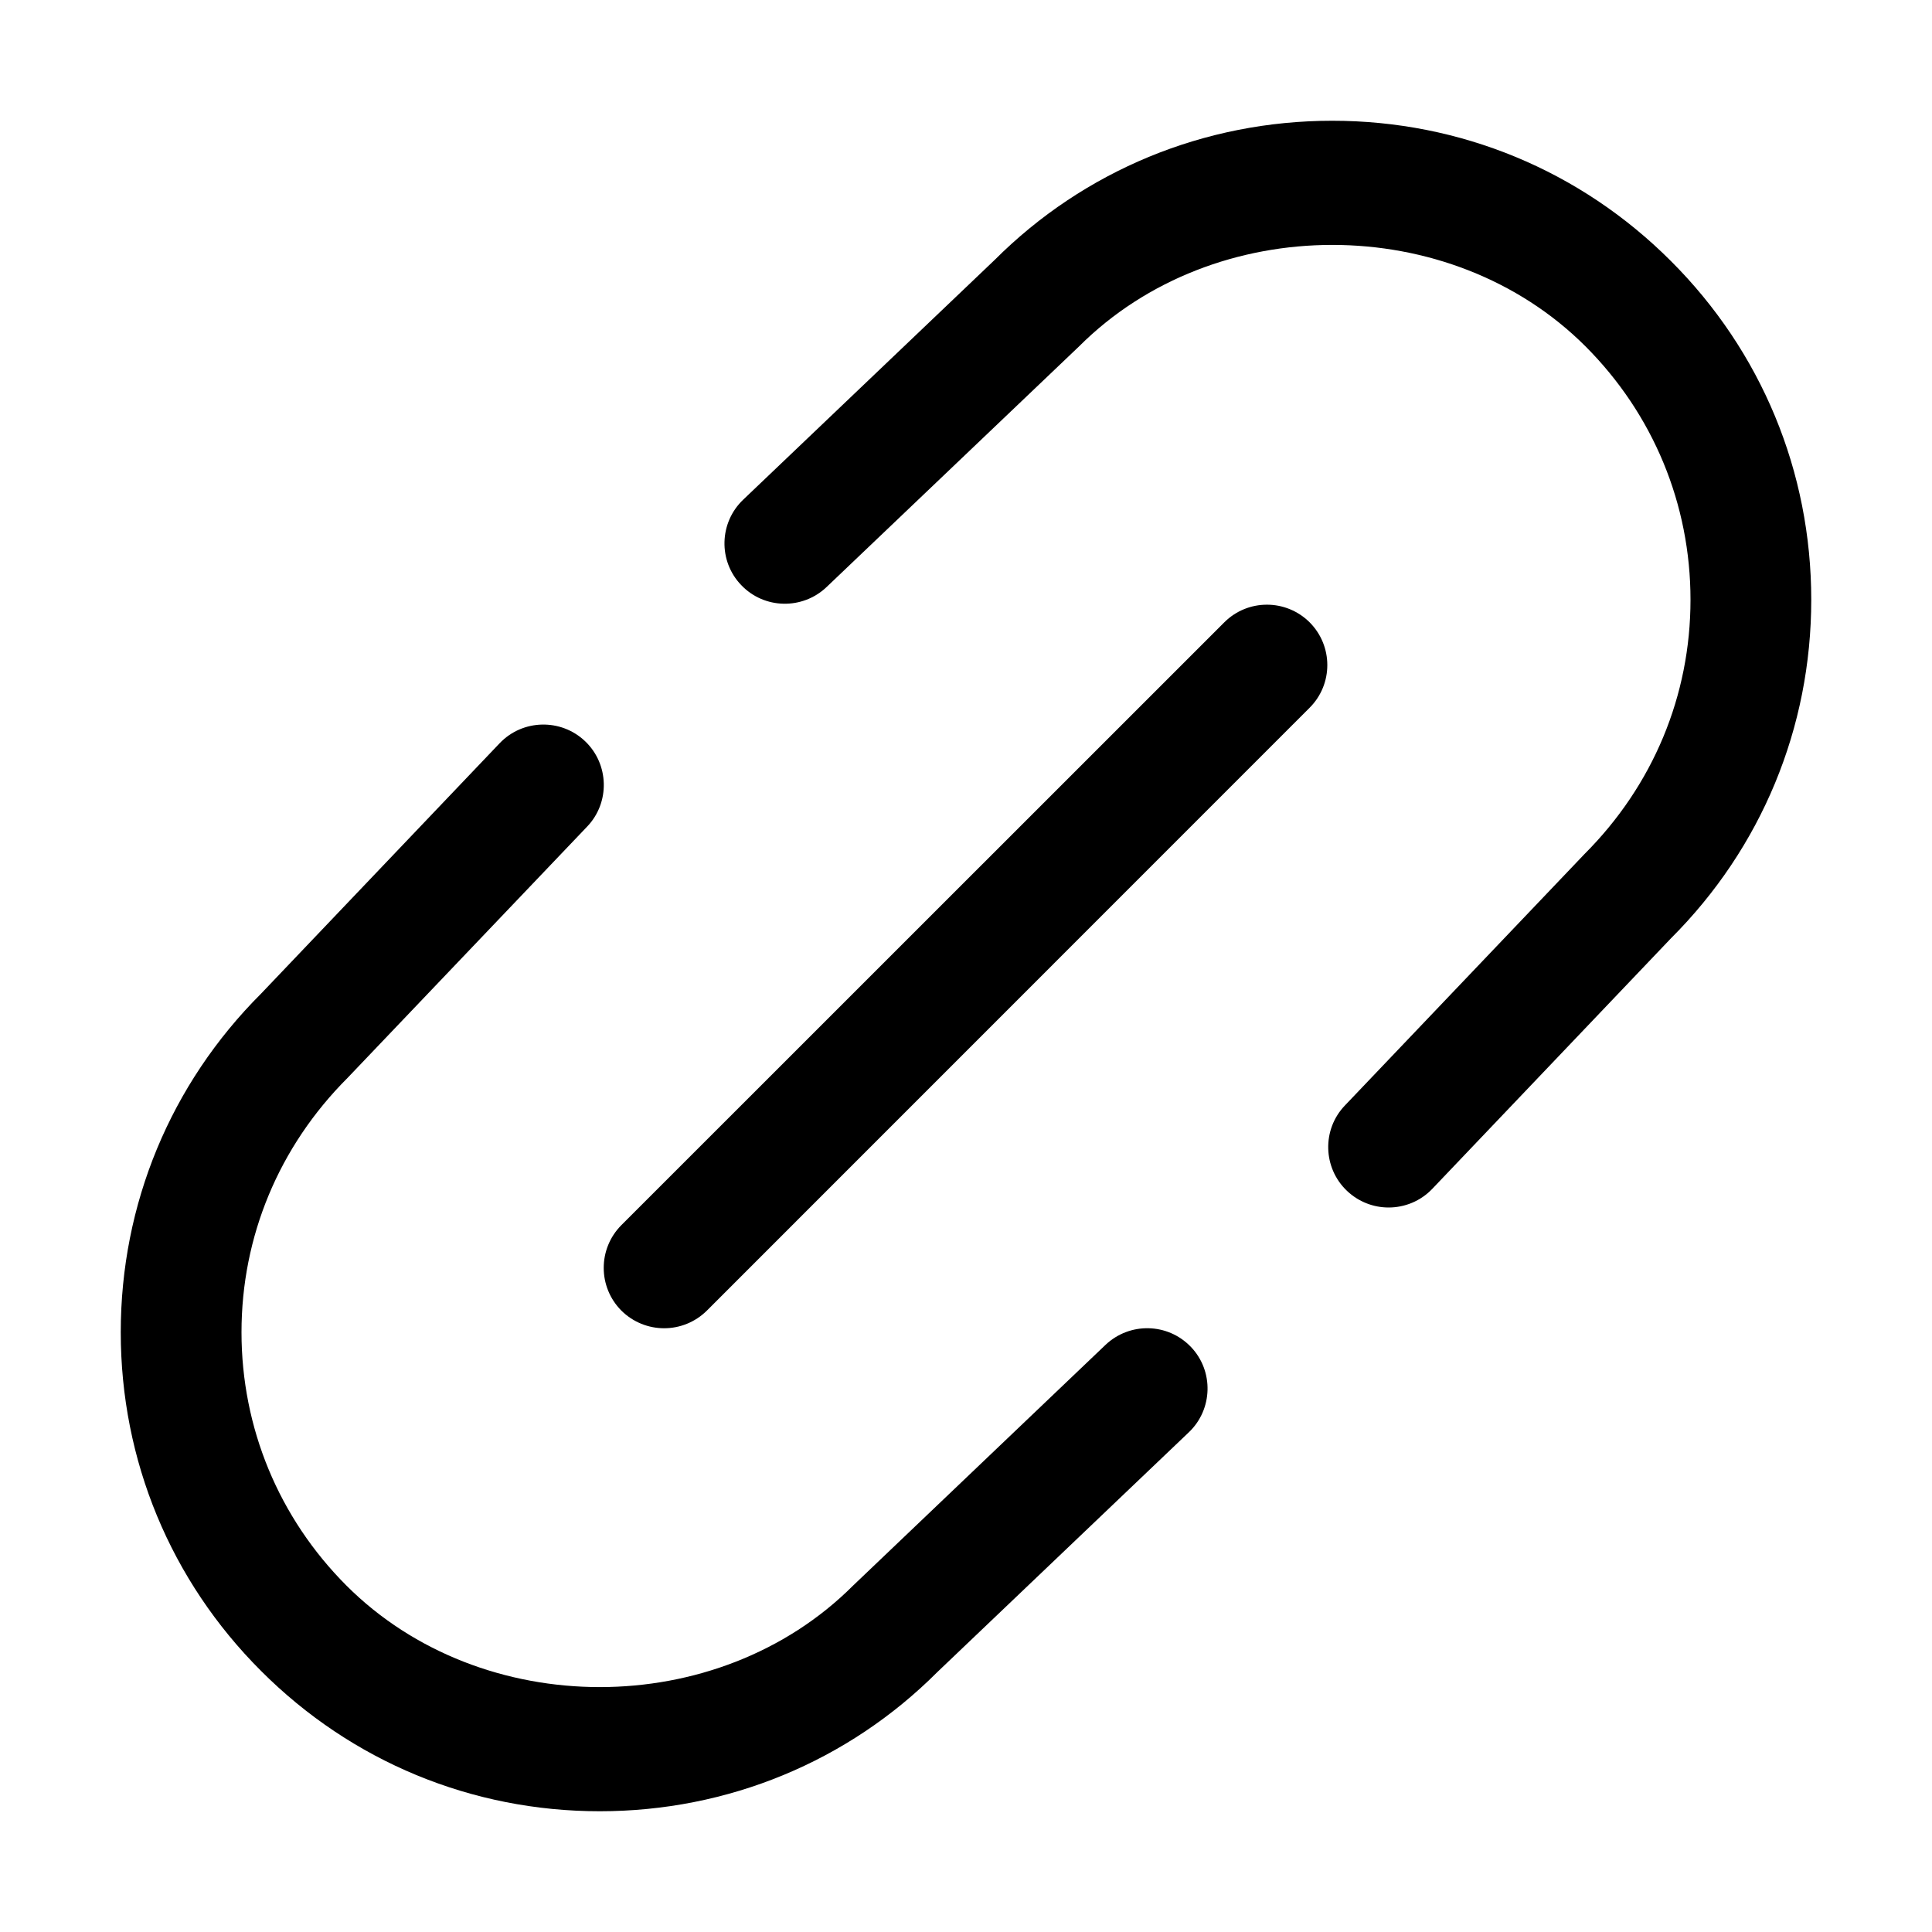
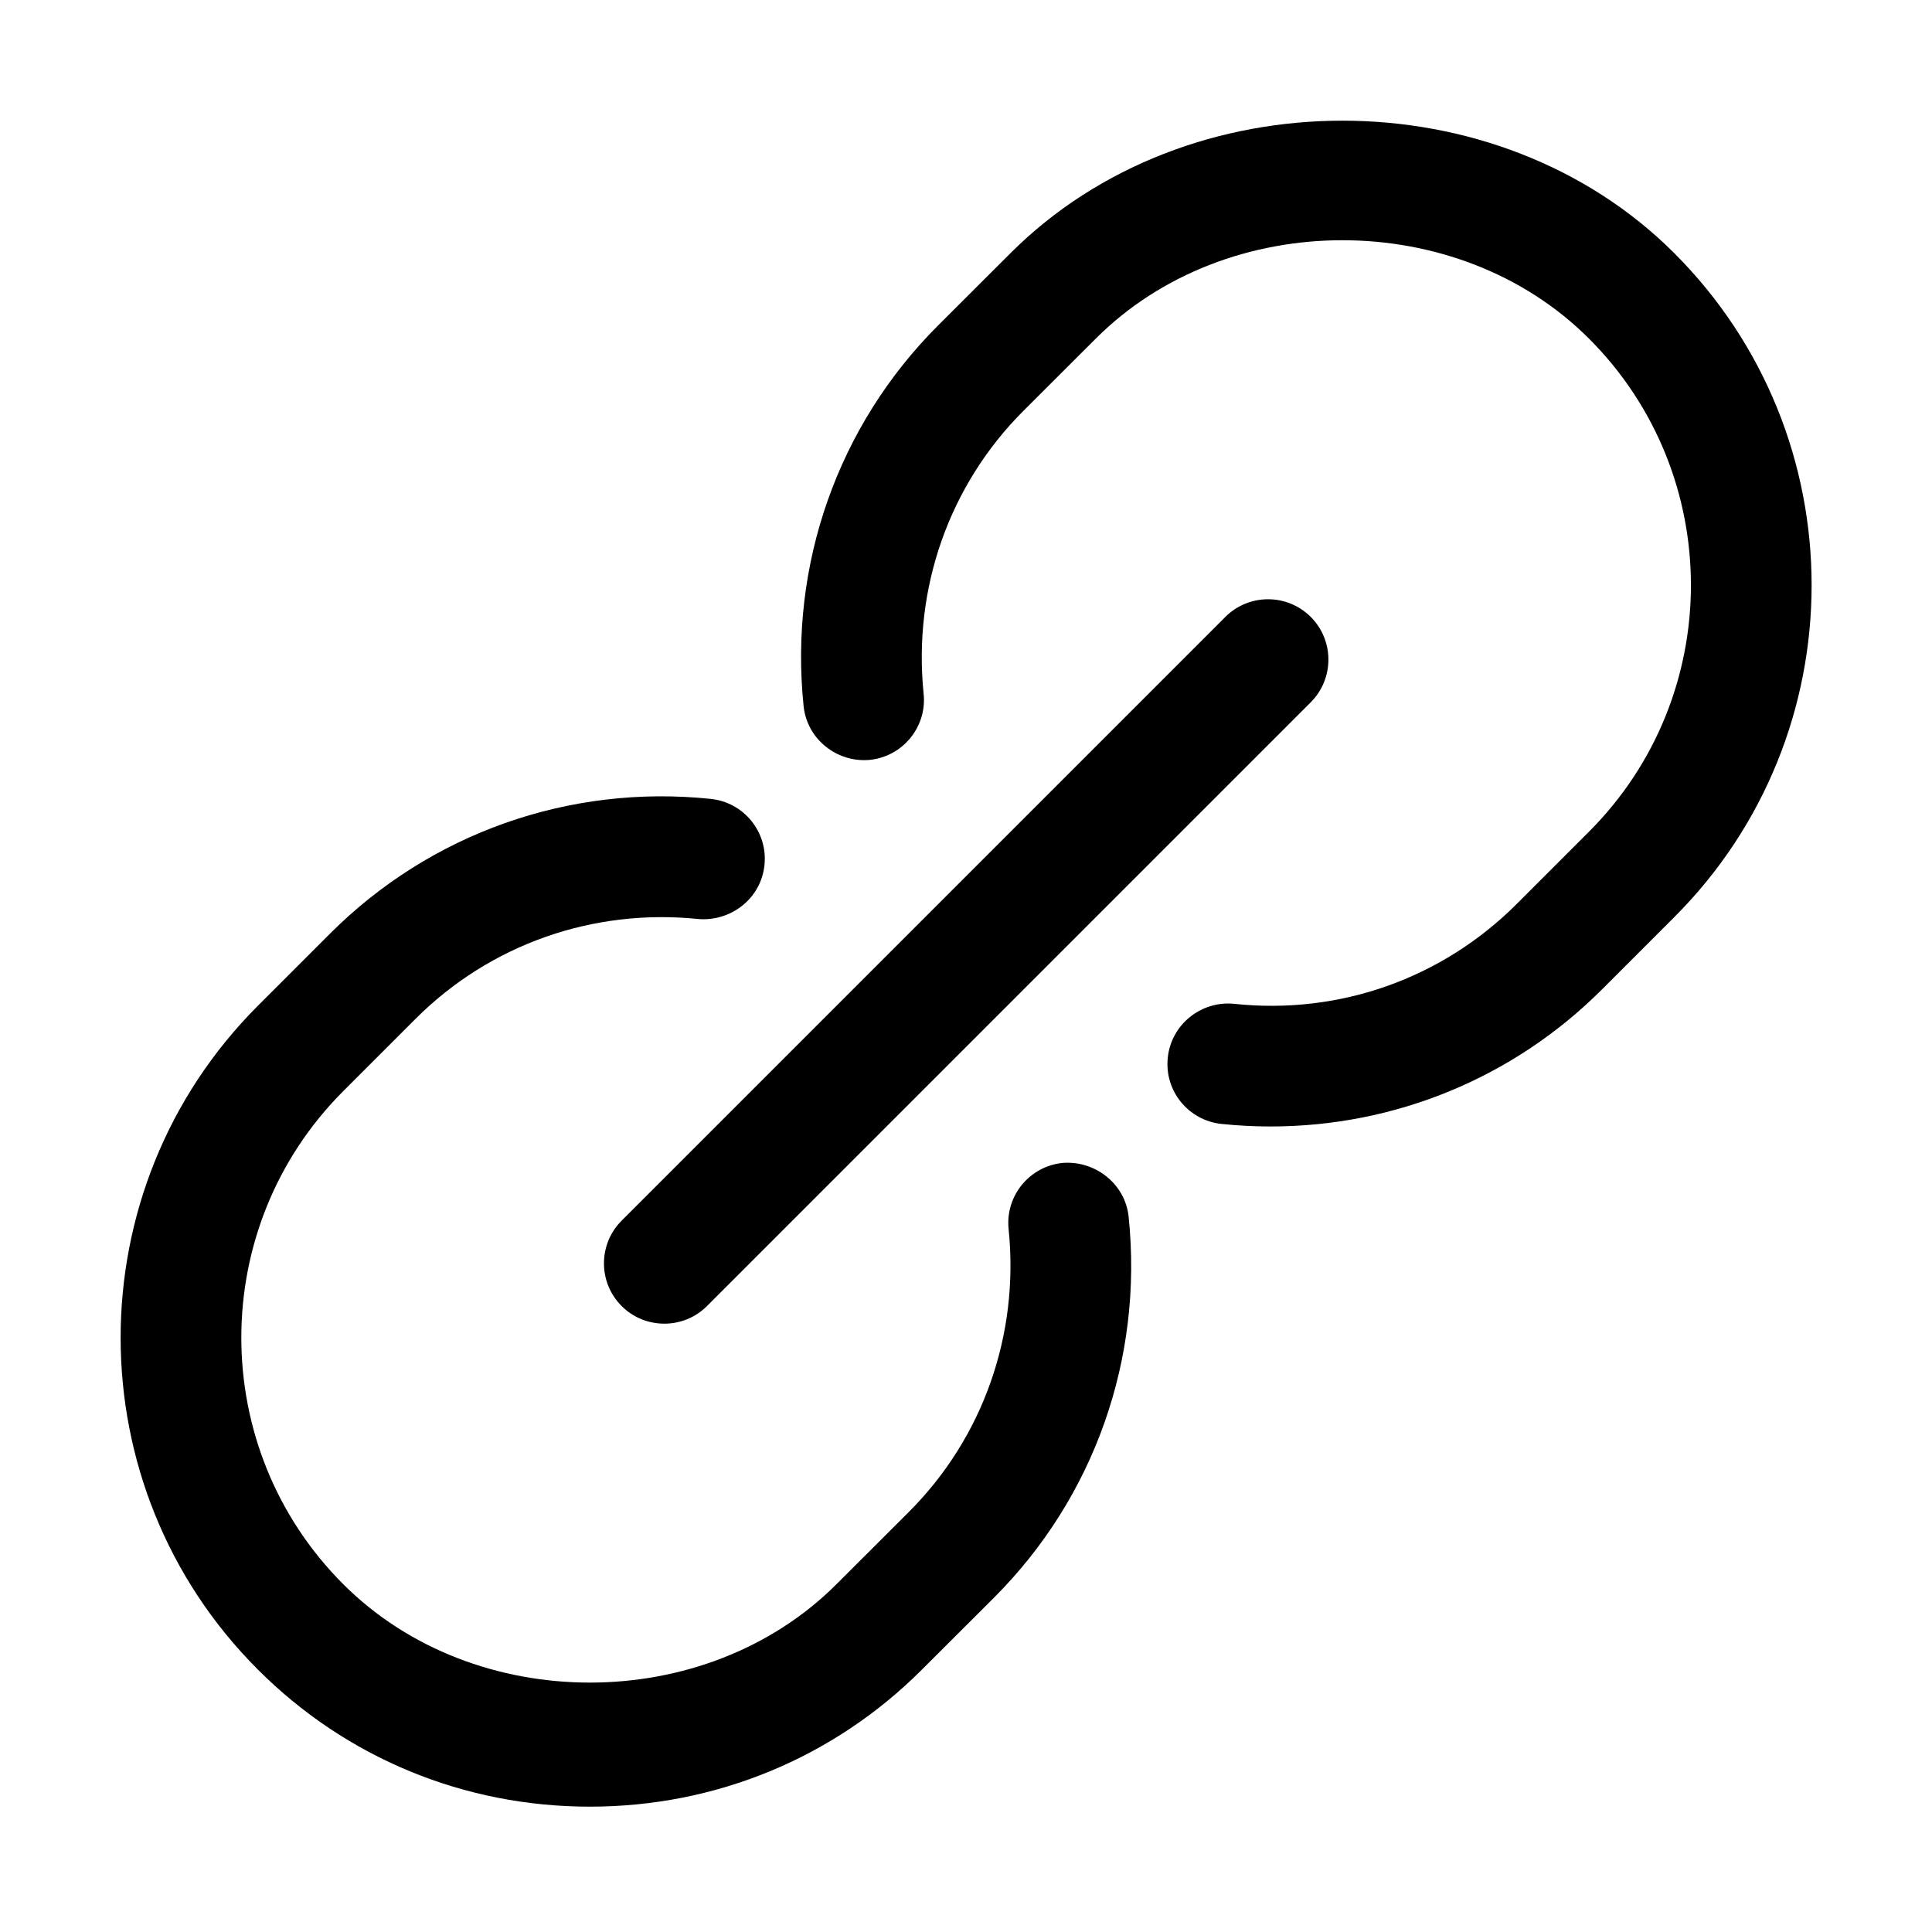
<svg xmlns="http://www.w3.org/2000/svg" width="16" height="16" viewBox="0 0 16 16">
-   <path d="M11.5 10c-.124 0-.248-.046-.345-.138-.2-.19-.208-.508-.017-.707l1.984-2.082c.569-.569.878-1.314.878-2.106 0-.792-.309-1.537-.869-2.098-1.121-1.121-3.074-1.121-4.195 0L6.845 4.862c-.199.189-.516.184-.707-.017-.191-.199-.183-.517.017-.707l2.082-1.985C8.978 1.412 9.974 1 11.033 1c1.06 0 2.056.412 2.805 1.162.75.749 1.162 1.745 1.162 2.805 0 1.059-.412 2.055-1.162 2.804l-1.976 2.074c-.098.103-.23.155-.362.155zm-6.533 5c-1.06 0-2.056-.412-2.805-1.162-.75-.749-1.162-1.745-1.162-2.805 0-1.059.412-2.055 1.162-2.804l1.976-2.074c.191-.2.508-.206.707-.017.2.19.208.508.018.707l-1.985 2.082c-.569.569-.878 1.314-.878 2.106 0 .792.309 1.537.869 2.098 1.121 1.121 3.075 1.121 4.196 0l2.09-1.993c.2-.19.516-.184.708.017.19.199.182.517-.018.707l-2.082 1.985c-.74.741-1.736 1.153-2.796 1.153zM5.5 11c-.128 0-.256-.049-.354-.146-.195-.196-.195-.512 0-.708l4.993-4.992c.195-.195.511-.195.707 0 .195.196.195.512 0 .707l-4.992 4.993c-.098.097-.226.146-.354.146z" fill="#000" fill-rule="evenodd" />
+   <path d="M5.148 10.816c-.195-.195-.195-.512 0-.707l5-5c.195-.195.512-.195.707 0 .195.195.195.512 0 .707l-5 5c-.098.098-.226.146-.353.146-.128 0-.256-.048-.354-.146zm3.651-1.185c.268-.022.52.171.548.447.121 1.174-.285 2.322-1.113 3.151l-.6.599c-.731.731-1.708 1.134-2.749 1.134-1.041 0-2.018-.403-2.749-1.135-1.516-1.515-1.516-3.982 0-5.498l.599-.599c.829-.828 1.978-1.236 3.15-1.114.275.028.475.274.446.548-.028.276-.276.469-.548.447-.872-.09-1.726.211-2.341.826l-.599.599c-1.126 1.126-1.126 2.958 0 4.084 1.086 1.086 2.998 1.086 4.084 0l.6-.599c.614-.614.915-1.468.826-2.342-.029-.274.172-.52.446-.548zm5.067-7.534c1.516 1.516 1.516 3.982 0 5.498l-.599.599c-.733.733-1.715 1.135-2.745 1.135-.135 0-.269-.007-.405-.021-.275-.028-.475-.274-.446-.548.028-.276.276-.473.548-.447.875.094 1.726-.211 2.341-.826l.599-.599c1.126-1.126 1.126-2.958 0-4.084-1.086-1.086-2.998-1.086-4.084 0l-.6.599c-.614.614-.915 1.468-.826 2.342.029.274-.172.52-.446.548-.271.025-.52-.171-.548-.446-.121-1.174.285-2.323 1.113-3.151l.6-.599c1.463-1.463 4.035-1.464 5.498 0z" fill="#000" fill-rule="evenodd" />
</svg>
